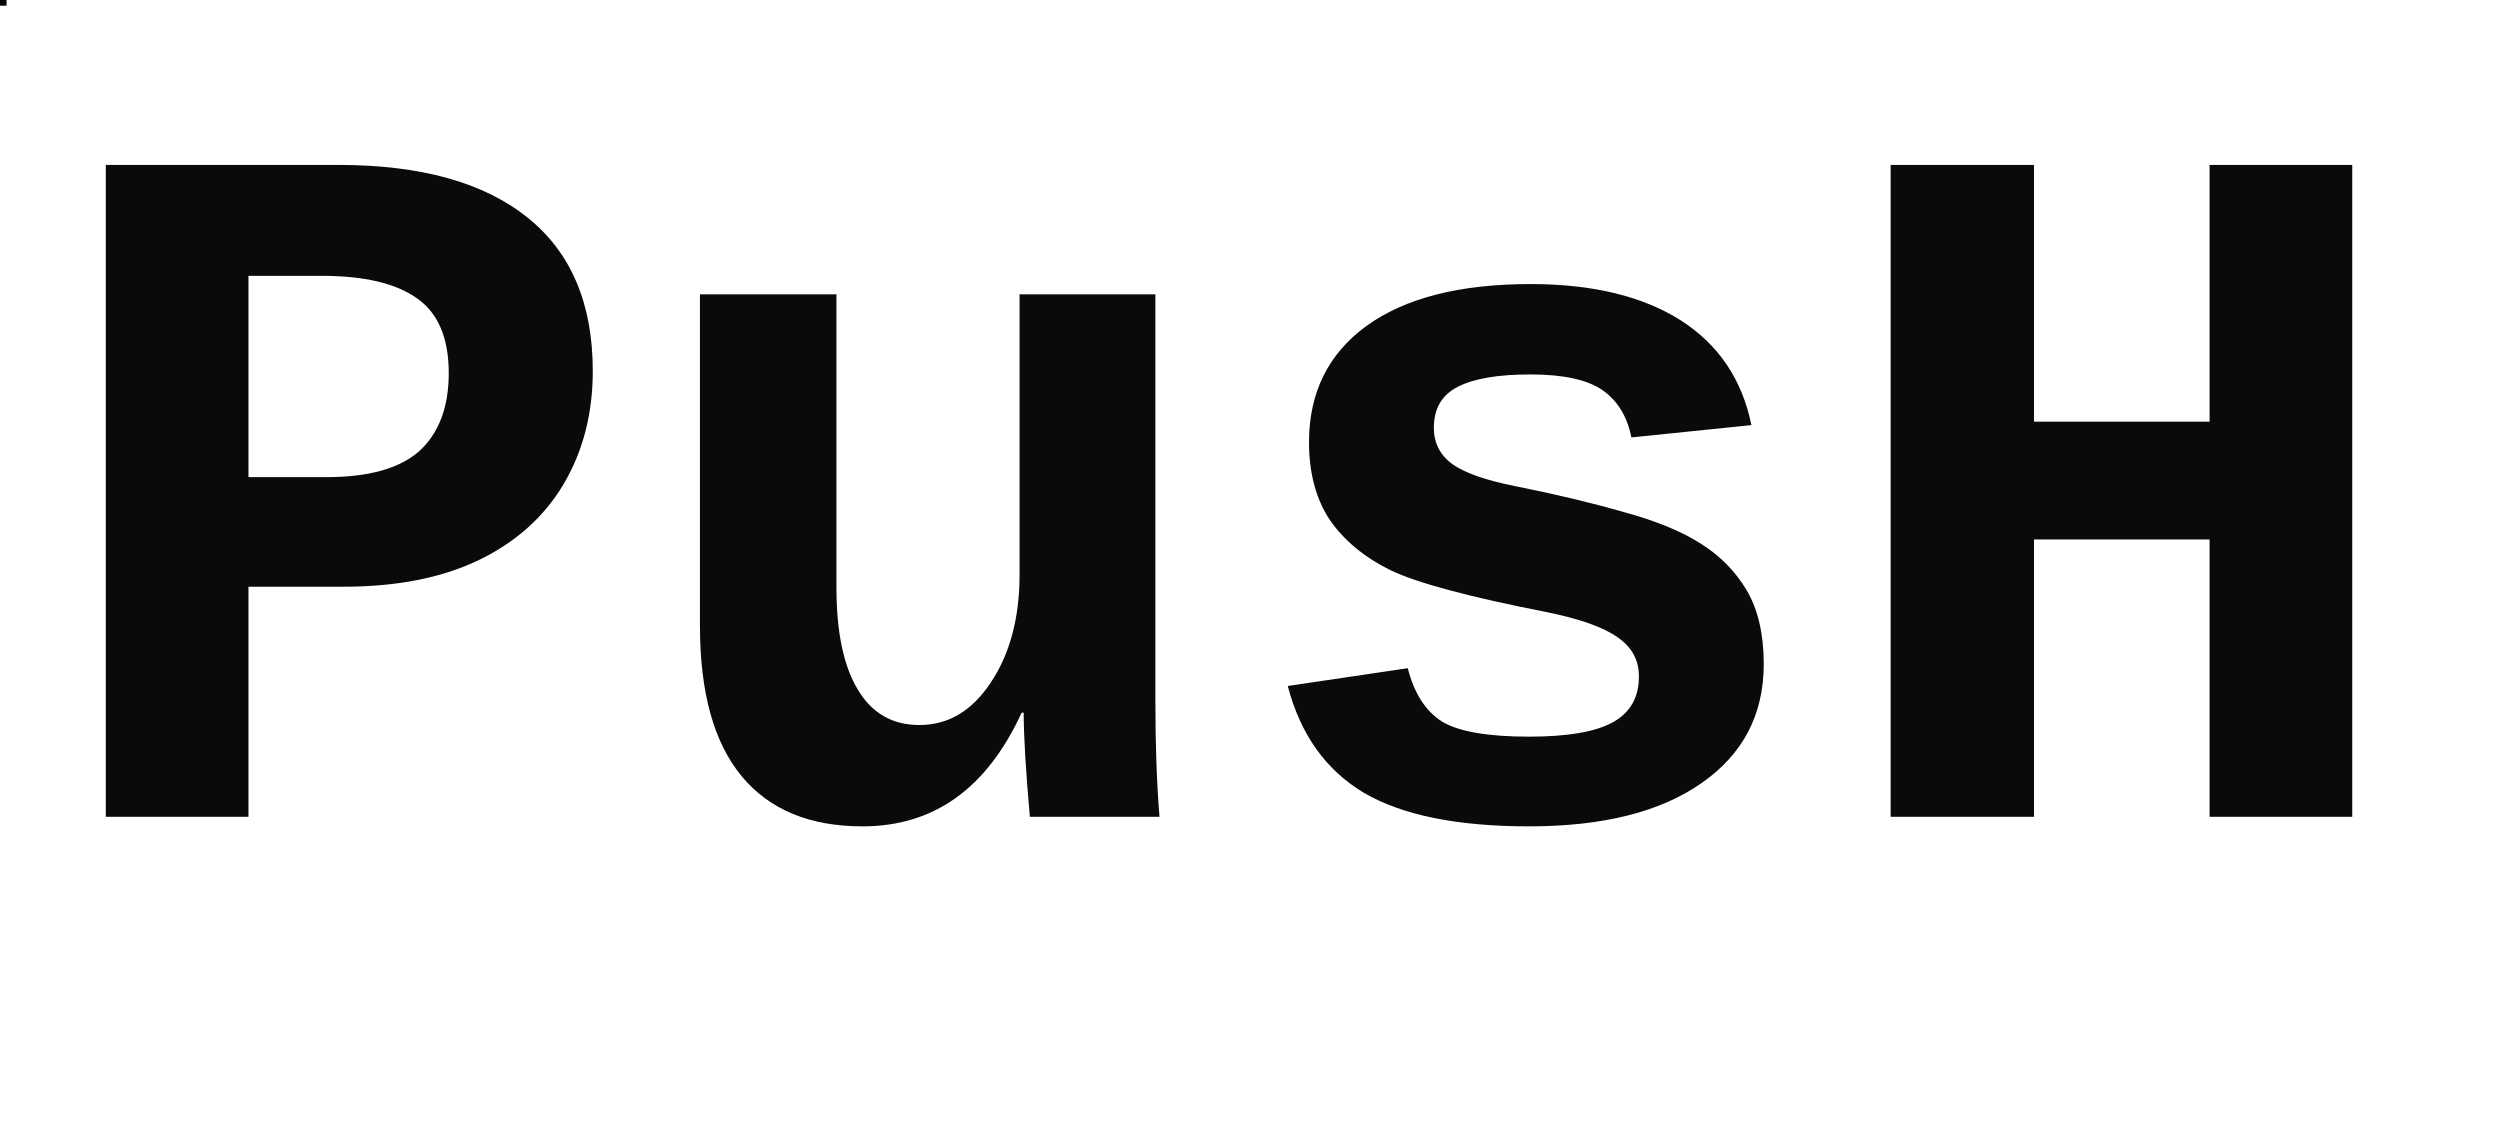
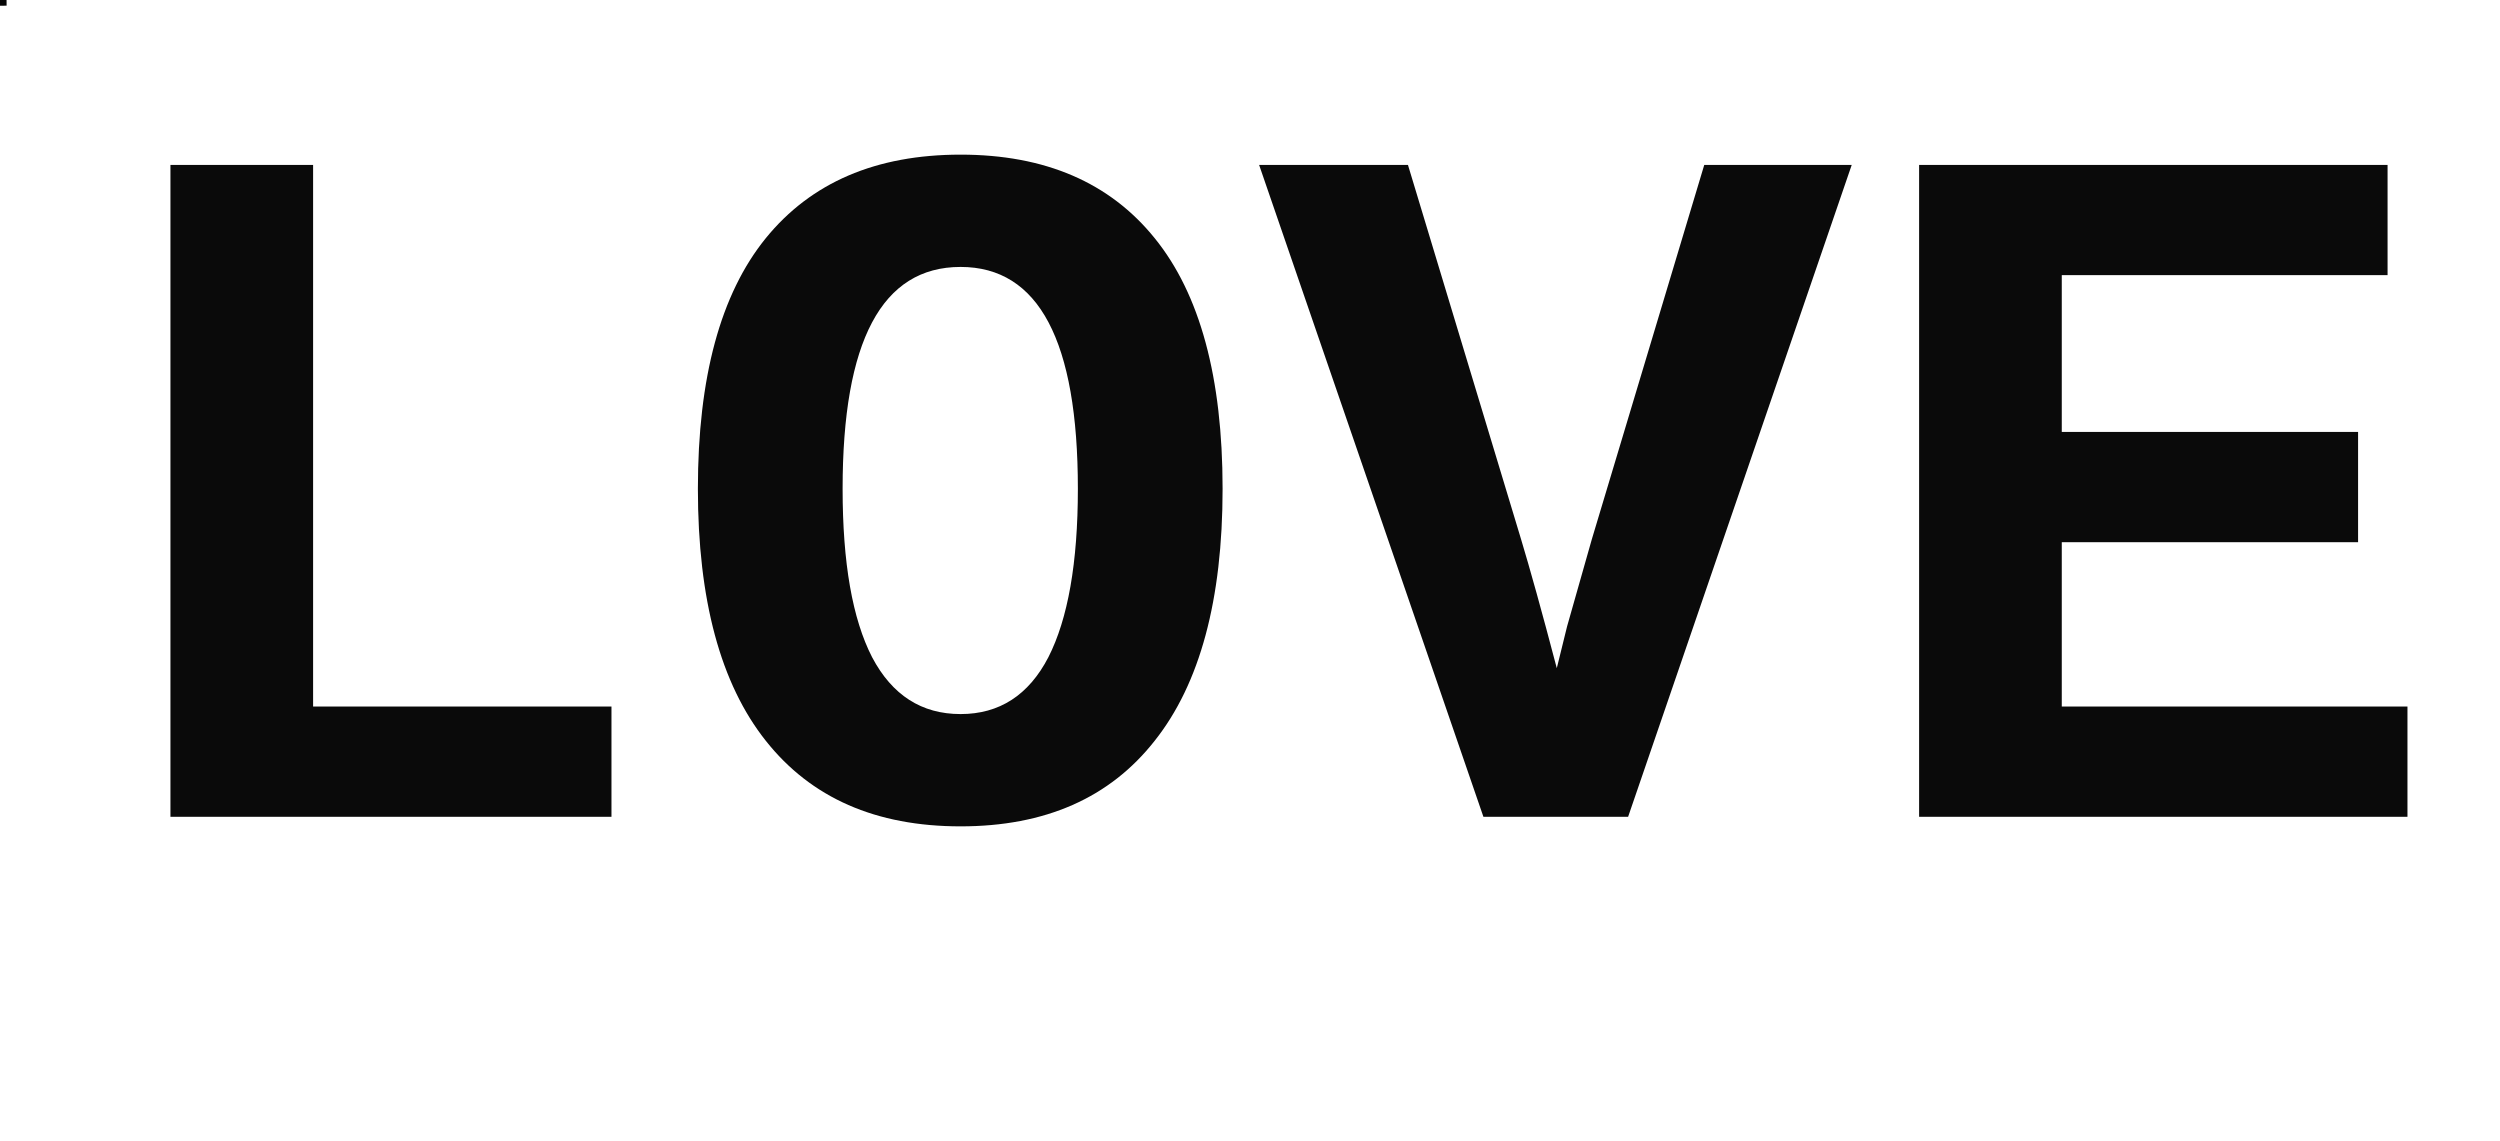
<svg xmlns="http://www.w3.org/2000/svg" width="57mm" height="26mm" viewBox="0 0 57 26" version="1.1" id="svg8">
  <defs id="defs2">
    </defs>
  <g id="layer1" transform="translate(0,-271)" style="opacity:0.98">
    <flowRoot xml:space="preserve" id="flowRoot4555" style="font-style:normal;font-weight:normal;font-size:40px;line-height:125%;font-family:STIXIntegralsD;letter-spacing:0px;word-spacing:0px;fill:#000000;fill-opacity:1;stroke:none;stroke-width:1px;stroke-linecap:butt;stroke-linejoin:miter;stroke-opacity:1;-inkscape-font-specification:STIXIntegralsD;font-stretch:normal;font-variant:normal" transform="matrix(0.2645833,0,0,0.2645833,0,275)">
      <flowRegion id="flowRegion4557" style="-inkscape-font-specification:STIXIntegralsD;font-family:STIXIntegralsD;font-weight:normal;font-style:normal;font-stretch:normal;font-variant:normal">
        <rect id="rect4559" width="124.451" height="97.581" x="239.709" y="2.539" style="-inkscape-font-specification:STIXIntegralsD;font-family:STIXIntegralsD;font-weight:normal;font-style:normal;font-stretch:normal;font-variant:normal" />
      </flowRegion>
      <flowPara id="flowPara4561" />
    </flowRoot>
    <path style="fill:none;fill-rule:evenodd;stroke:#000000;stroke-width:0.165;stroke-linecap:butt;stroke-linejoin:miter;stroke-miterlimit:4;stroke-dasharray:none;stroke-opacity:1" d="m -0.528,271.053 0.678,-0.006" id="path4691" />
    <text xml:space="preserve" style="font-style:normal;font-weight:normal;font-size:10.583px;line-height:125%;font-family:sans-serif;letter-spacing:0px;word-spacing:0px;fill:#000000;fill-opacity:1;stroke:none;stroke-width:0.265px;stroke-linecap:butt;stroke-linejoin:miter;stroke-opacity:1" x="28.157" y="290.358" id="text882">
      <tspan id="tspan880" x="28.157" y="299.722" style="stroke-width:0.265px" />
    </text>
-     <text xml:space="preserve" style="font-style:normal;font-variant:normal;font-weight:normal;font-stretch:normal;font-size:3.881px;line-height:94.7%;font-family:'Courier New';-inkscape-font-specification:'Courier New';text-align:start;letter-spacing:0px;word-spacing:0px;text-anchor:start;opacity:0.98;fill:#000000;fill-opacity:1;stroke:none;stroke-width:1px;stroke-linecap:butt;stroke-linejoin:miter;stroke-opacity:1" x="0.91" y="289.867" id="text836-9" transform="scale(1.000845,0.9991557)">
-       <tspan x="0.91" y="289.867" id="tspan834-2" style="font-style:normal;font-variant:normal;font-weight:bold;font-stretch:normal;font-size:22.578px;font-family:'Courier New';-inkscape-font-specification:'Courier New Bold';text-align:start;text-anchor:start;stroke-width:1px">PusH</tspan>
+     <text xml:space="preserve" style="font-style:normal;font-variant:normal;font-weight:normal;font-stretch:normal;font-size:3.881px;line-height:94.7%;font-family:'Courier New';-inkscape-font-specification:'Courier New';text-align:start;letter-spacing:0px;word-spacing:0px;text-anchor:start;opacity:0.98;fill:#000000;fill-opacity:1;stroke:none;stroke-width:1px;stroke-linecap:butt;stroke-linejoin:miter;stroke-opacity:1" x="1.555" y="289.867" id="text836-9" transform="scale(1.000845,0.9991557)">
+       <tspan x="1.555" y="289.867" id="tspan834-2" style="font-style:normal;font-variant:normal;font-weight:bold;font-stretch:normal;font-size:22.578px;font-family:'Courier New';-inkscape-font-specification:'Courier New Bold';text-align:start;text-anchor:start;stroke-width:1px">LOVE</tspan>
    </text>
  </g>
</svg>
